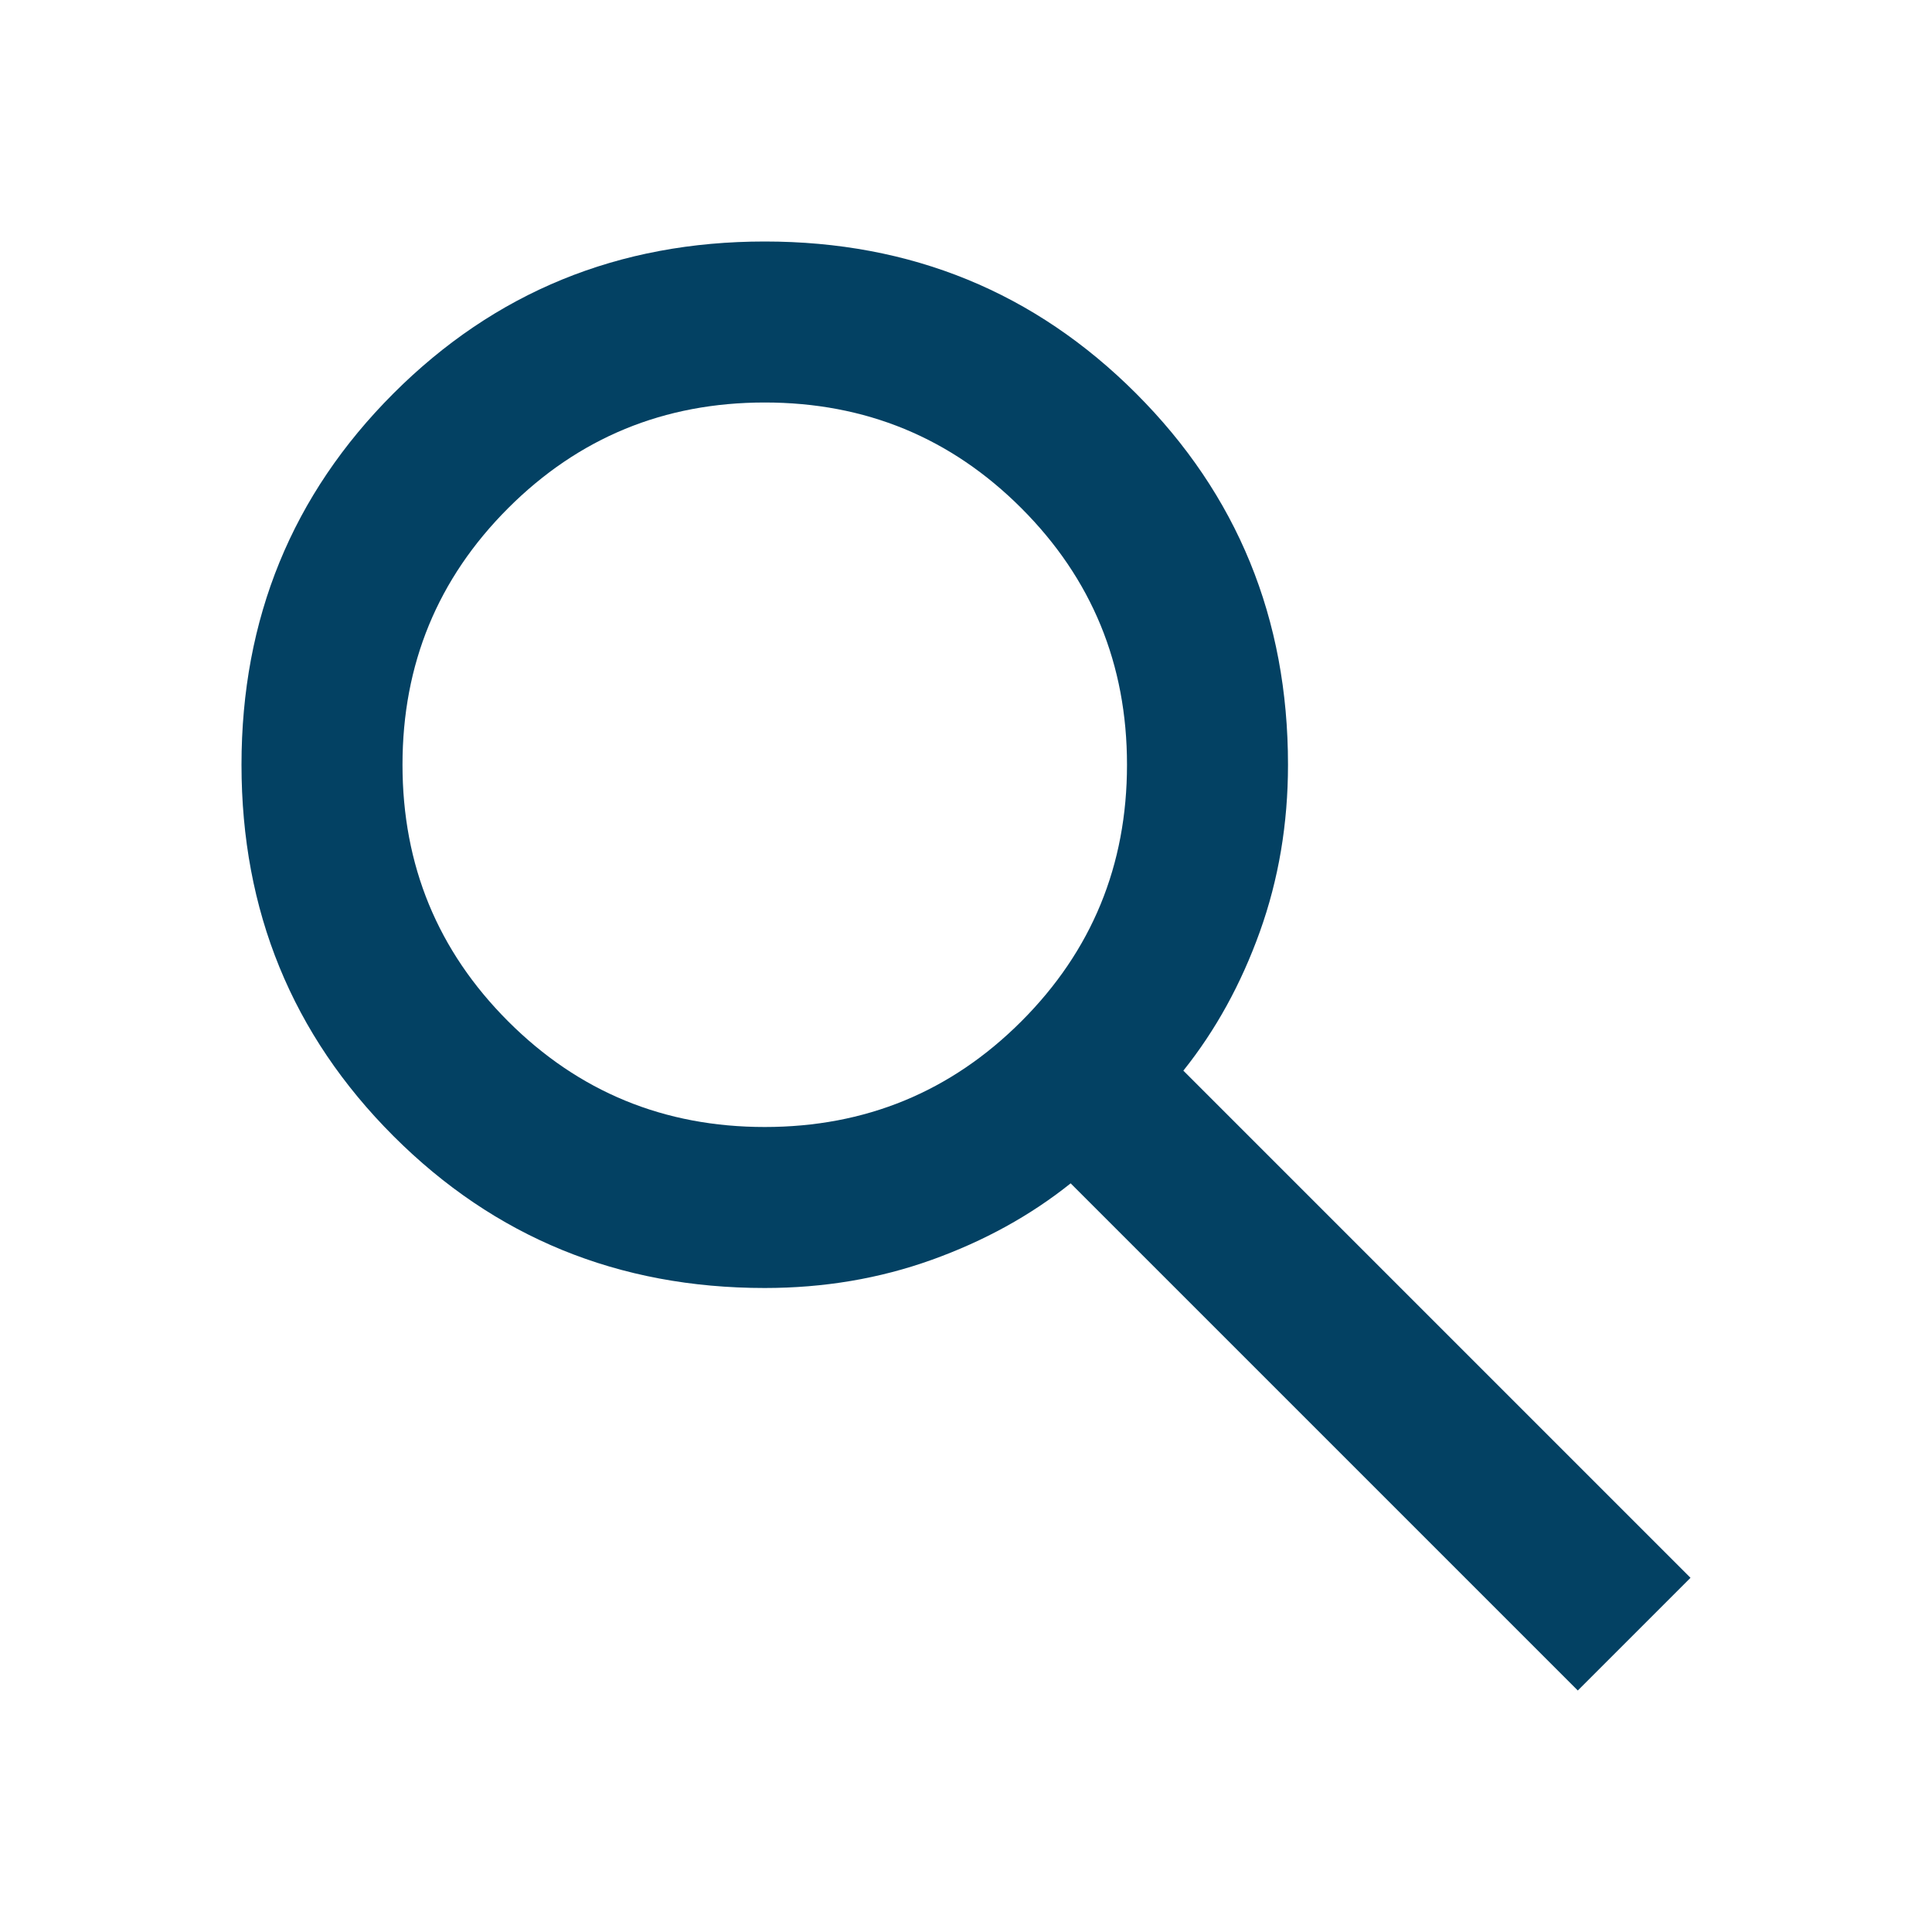
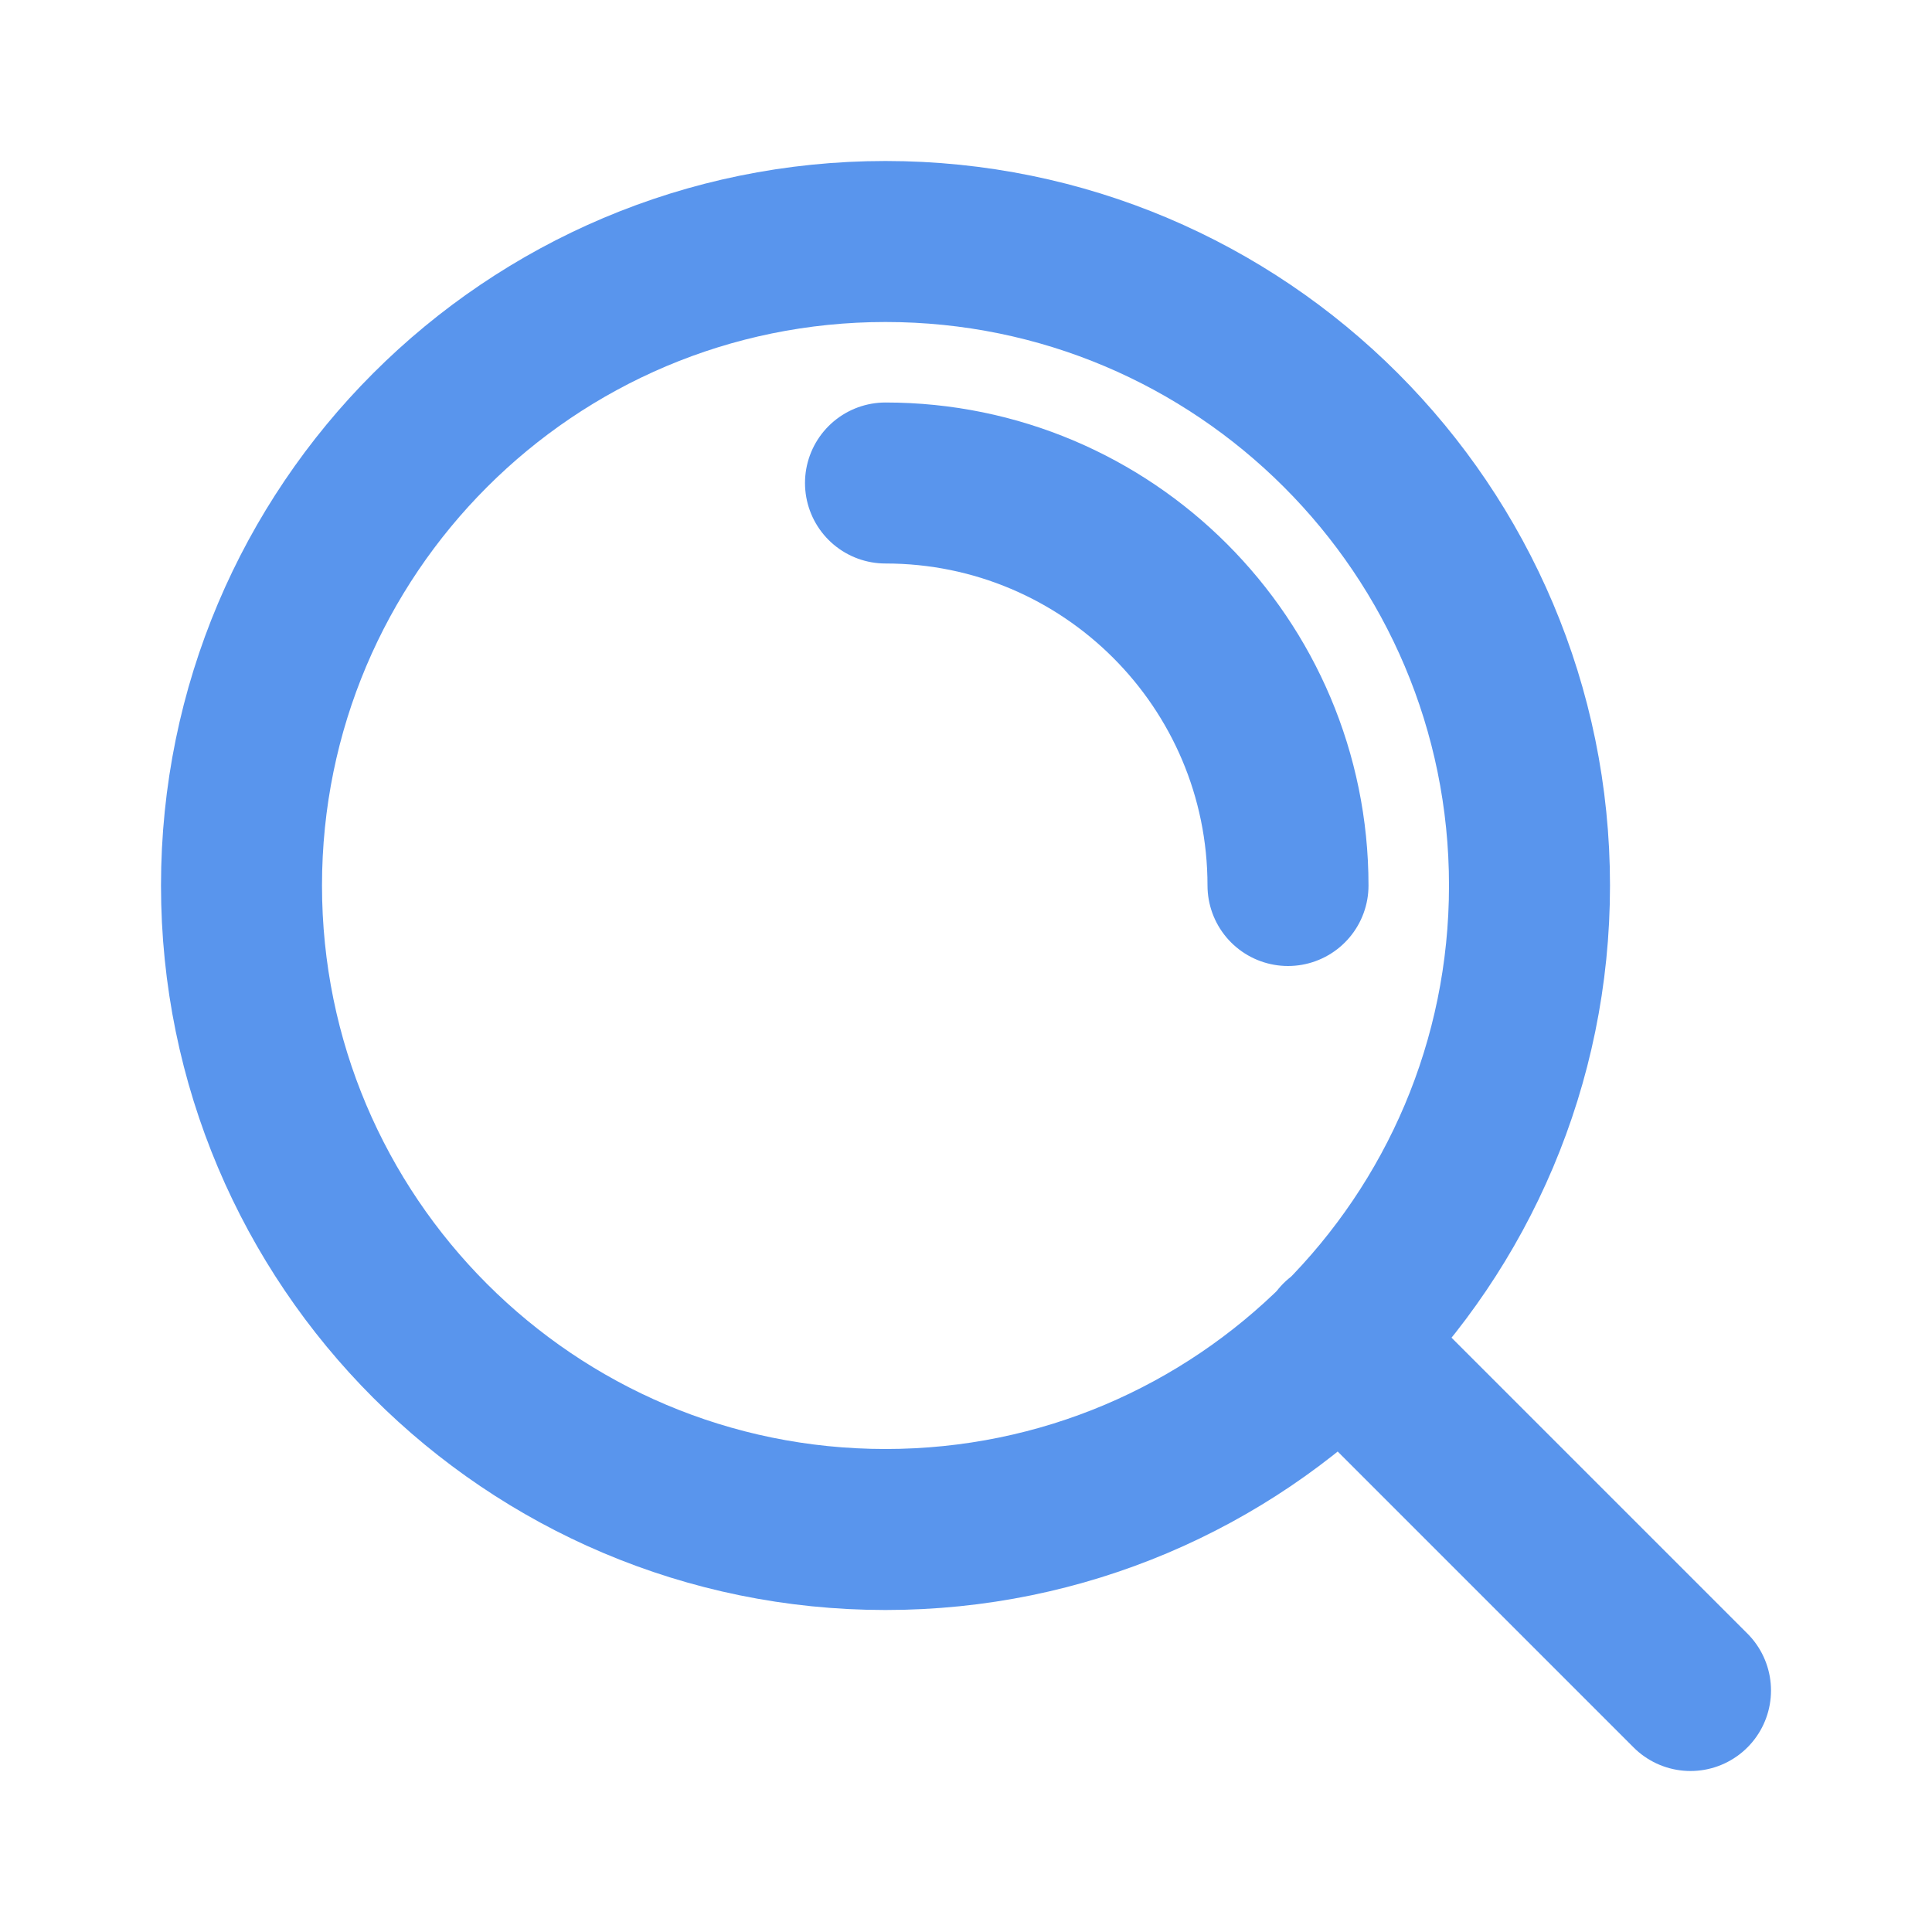
- <svg xmlns="http://www.w3.org/2000/svg" height="24px" viewBox="0 -960 960 960" width="24px" fill="#034163">
-   <path d="M784-120 532-372q-30 24-69 38t-83 14q-109 0-184.5-75.5T120-580q0-109 75.5-184.5T380-840q109 0 184.5 75.5T640-580q0 44-14 83t-38 69l252 252-56 56ZM380-400q75 0 127.5-52.5T560-580q0-75-52.5-127.5T380-760q-75 0-127.5 52.5T200-580q0 75 52.5 127.5T380-400Z" />
+ <svg xmlns="http://www.w3.org/2000/svg" width="800px" height="800px" viewBox="0 0 24 24" fill="none">
+   <path d="M21 21L16.65 16.65M11 6C13.761 6 16 8.239 16 11M19 11C19 15.418 15.418 19 11 19C6.582 19 3 15.418 3 11C3 6.582 6.582 3 11 3C15.418 3 19 6.582 19 11Z" stroke="#5995ED" stroke-width="2" stroke-linecap="round" stroke-linejoin="round" />
</svg>
